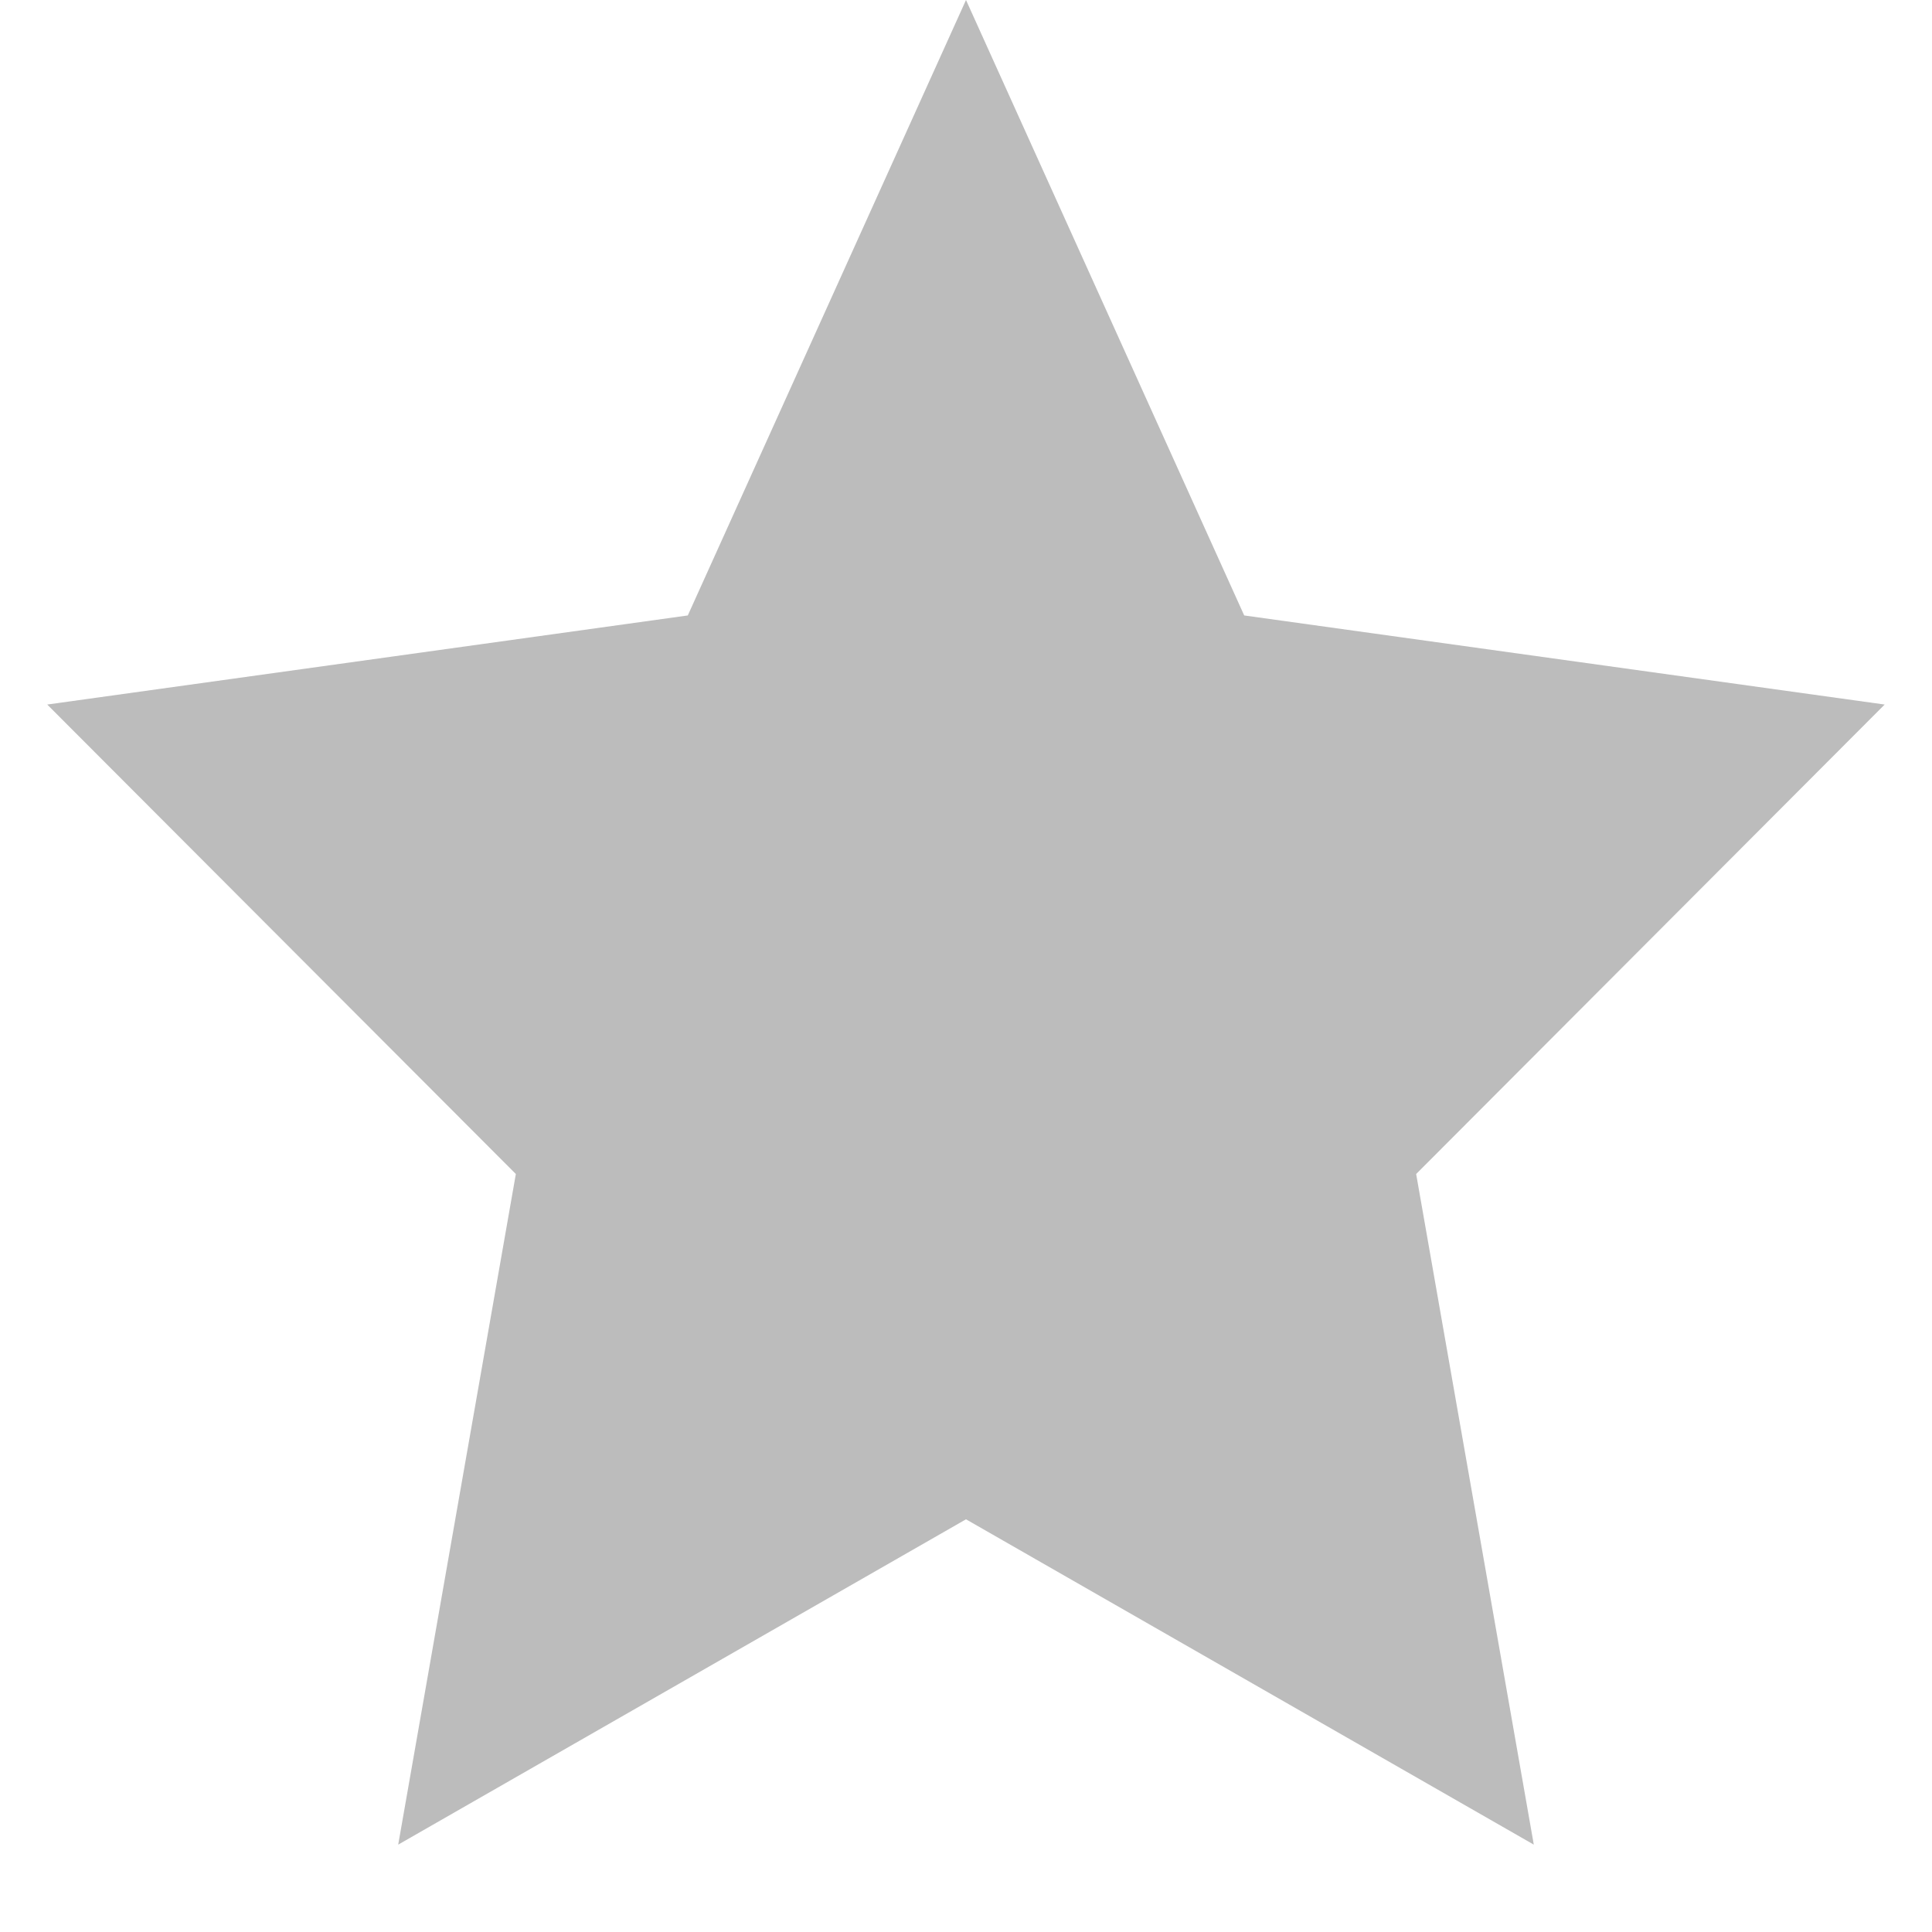
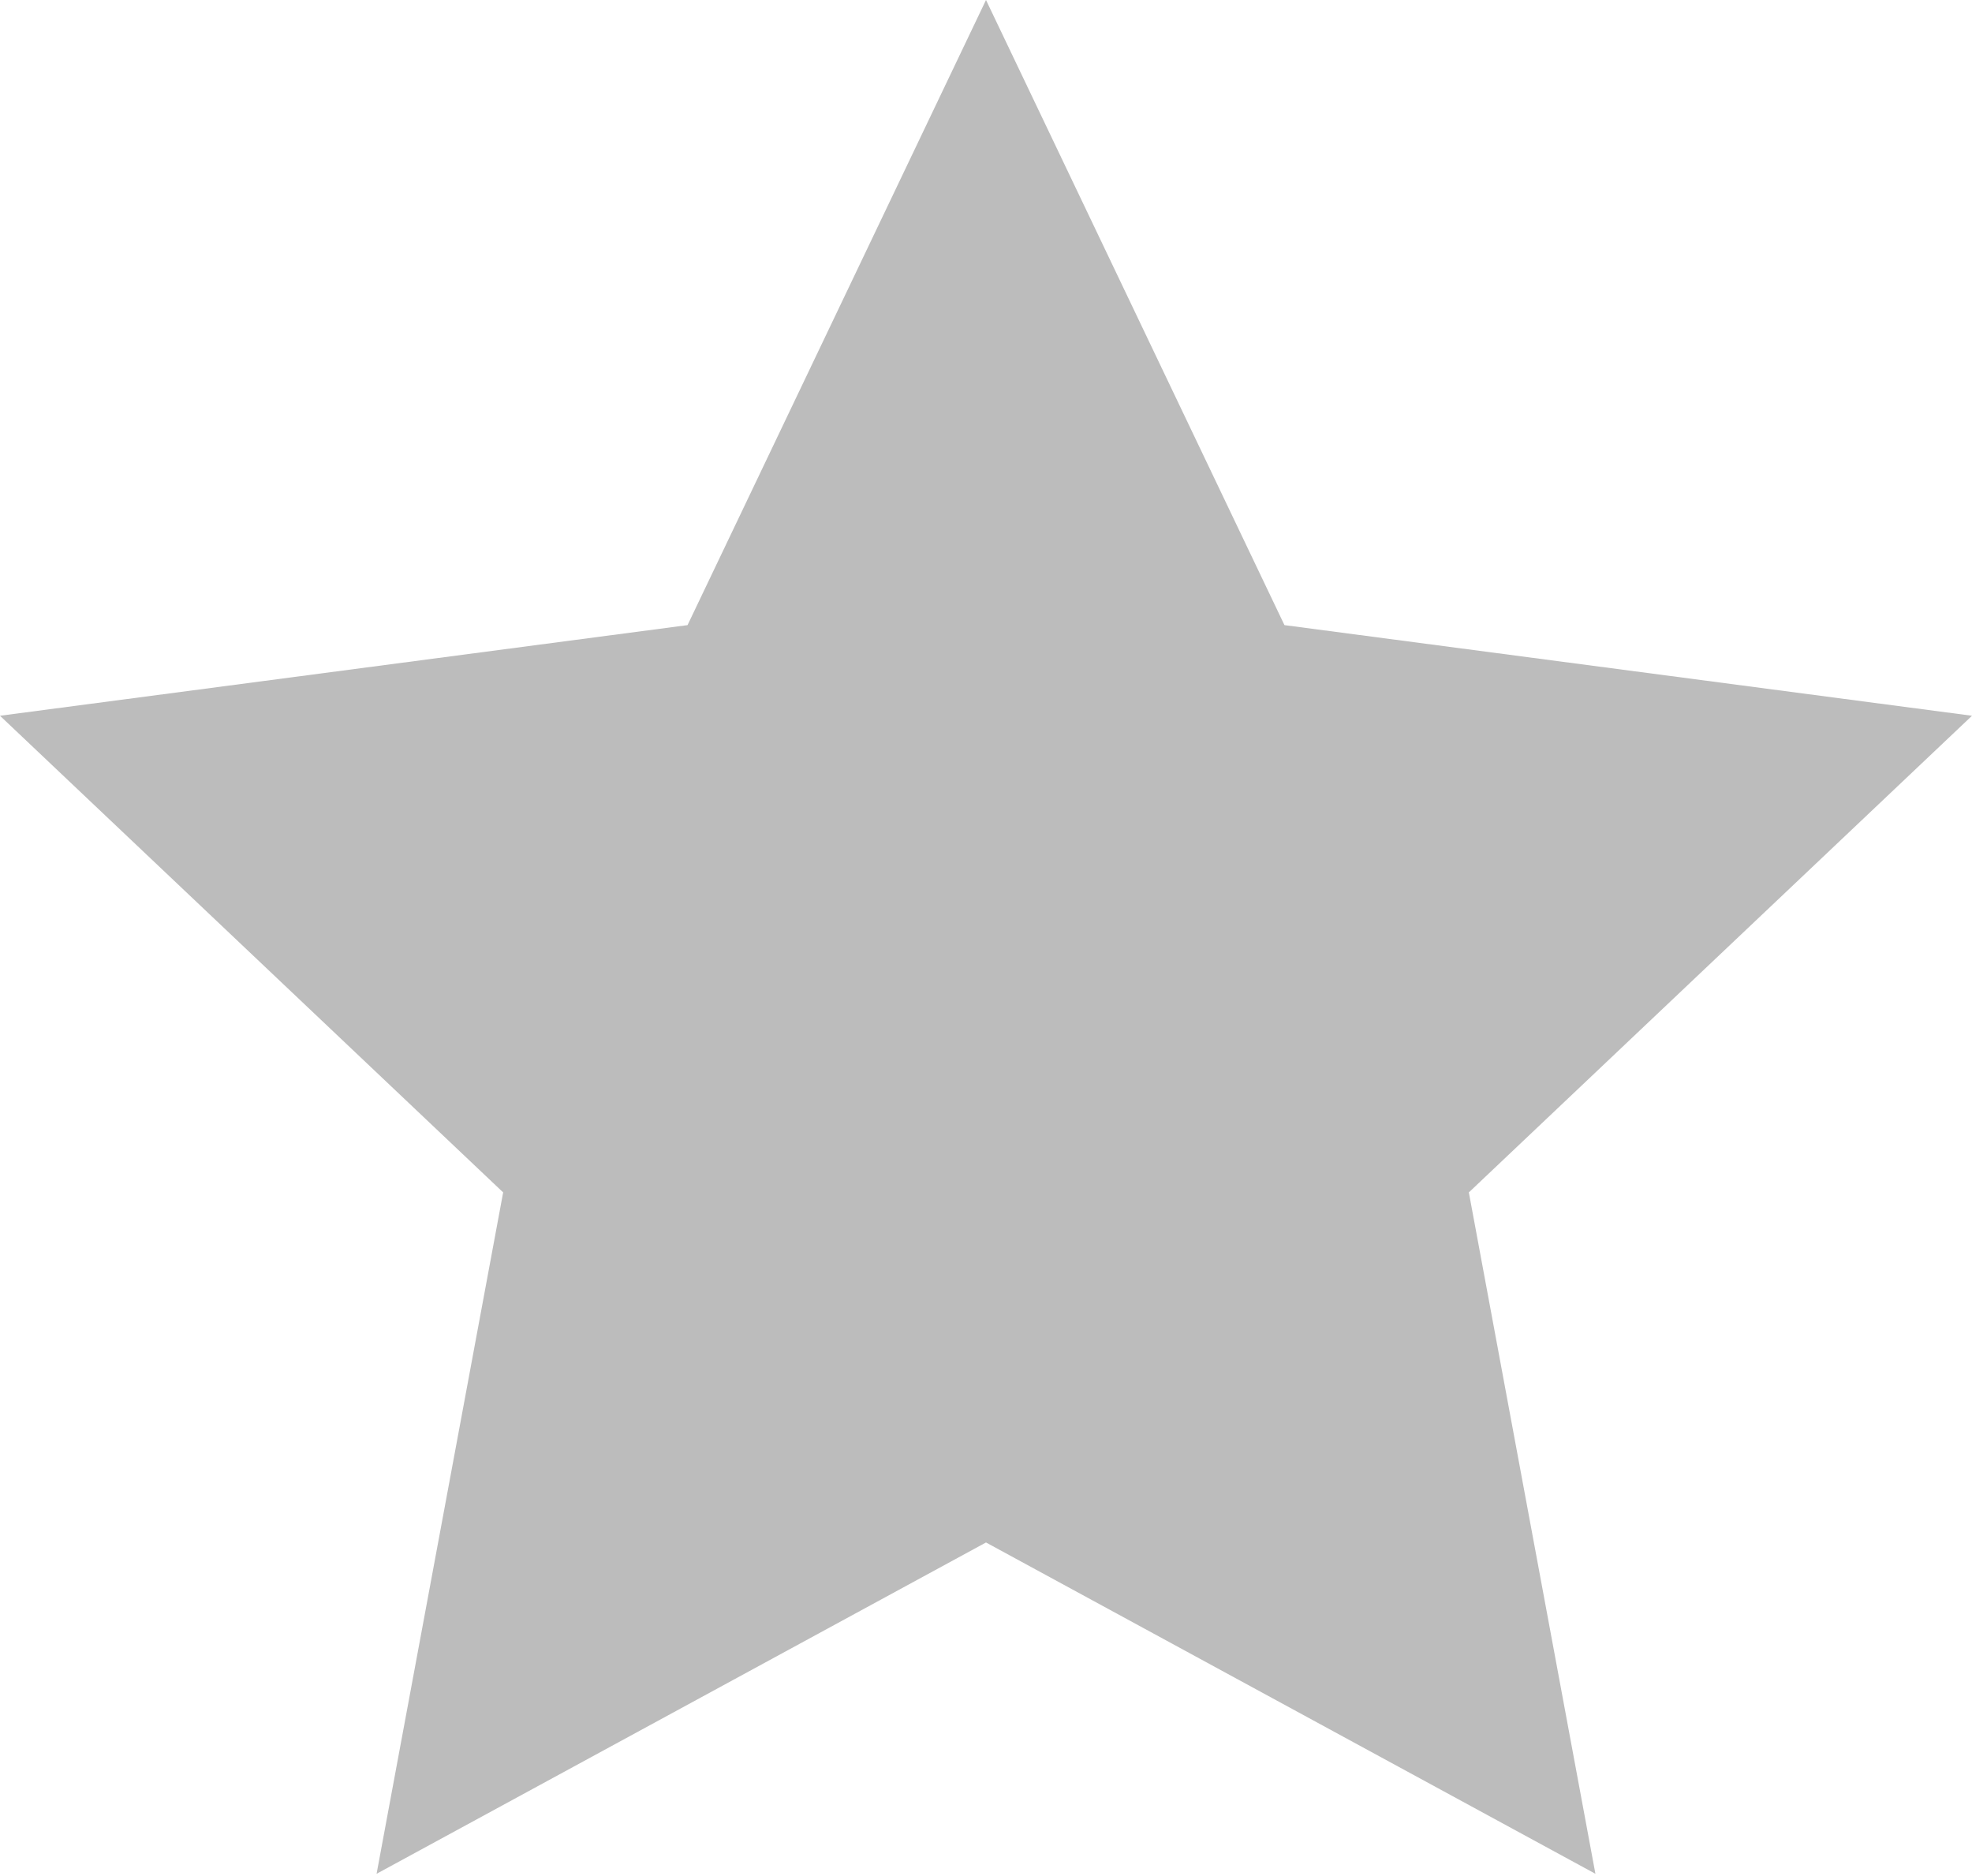
- <svg xmlns="http://www.w3.org/2000/svg" width="18" height="18" viewBox="0 0 18 18" fill="none">
-   <path d="M9 0L11.592 5.734L17.559 6.564L13.194 10.938L14.29 17.186L9 14.155L3.71 17.186L4.806 10.938L0.44 6.564L6.408 5.734L9 0Z" fill="#BCBCBC" />
+ <svg xmlns="http://www.w3.org/2000/svg" id="Layer_2" viewBox="0 0 12.62 12">
+   <defs>
+     <style>.cls-1{fill:#bcbcbc;}</style>
+   </defs>
+   <g id="Layer_1-2">
+     <path class="cls-1" d="m6.31,0l1.91,4,4.4.58-3.22,3.05.81,4.36-3.9-2.12-3.9,2.12.81-4.36L0,4.58l4.4-.58L6.31,0Z" />
+   </g>
</svg>
